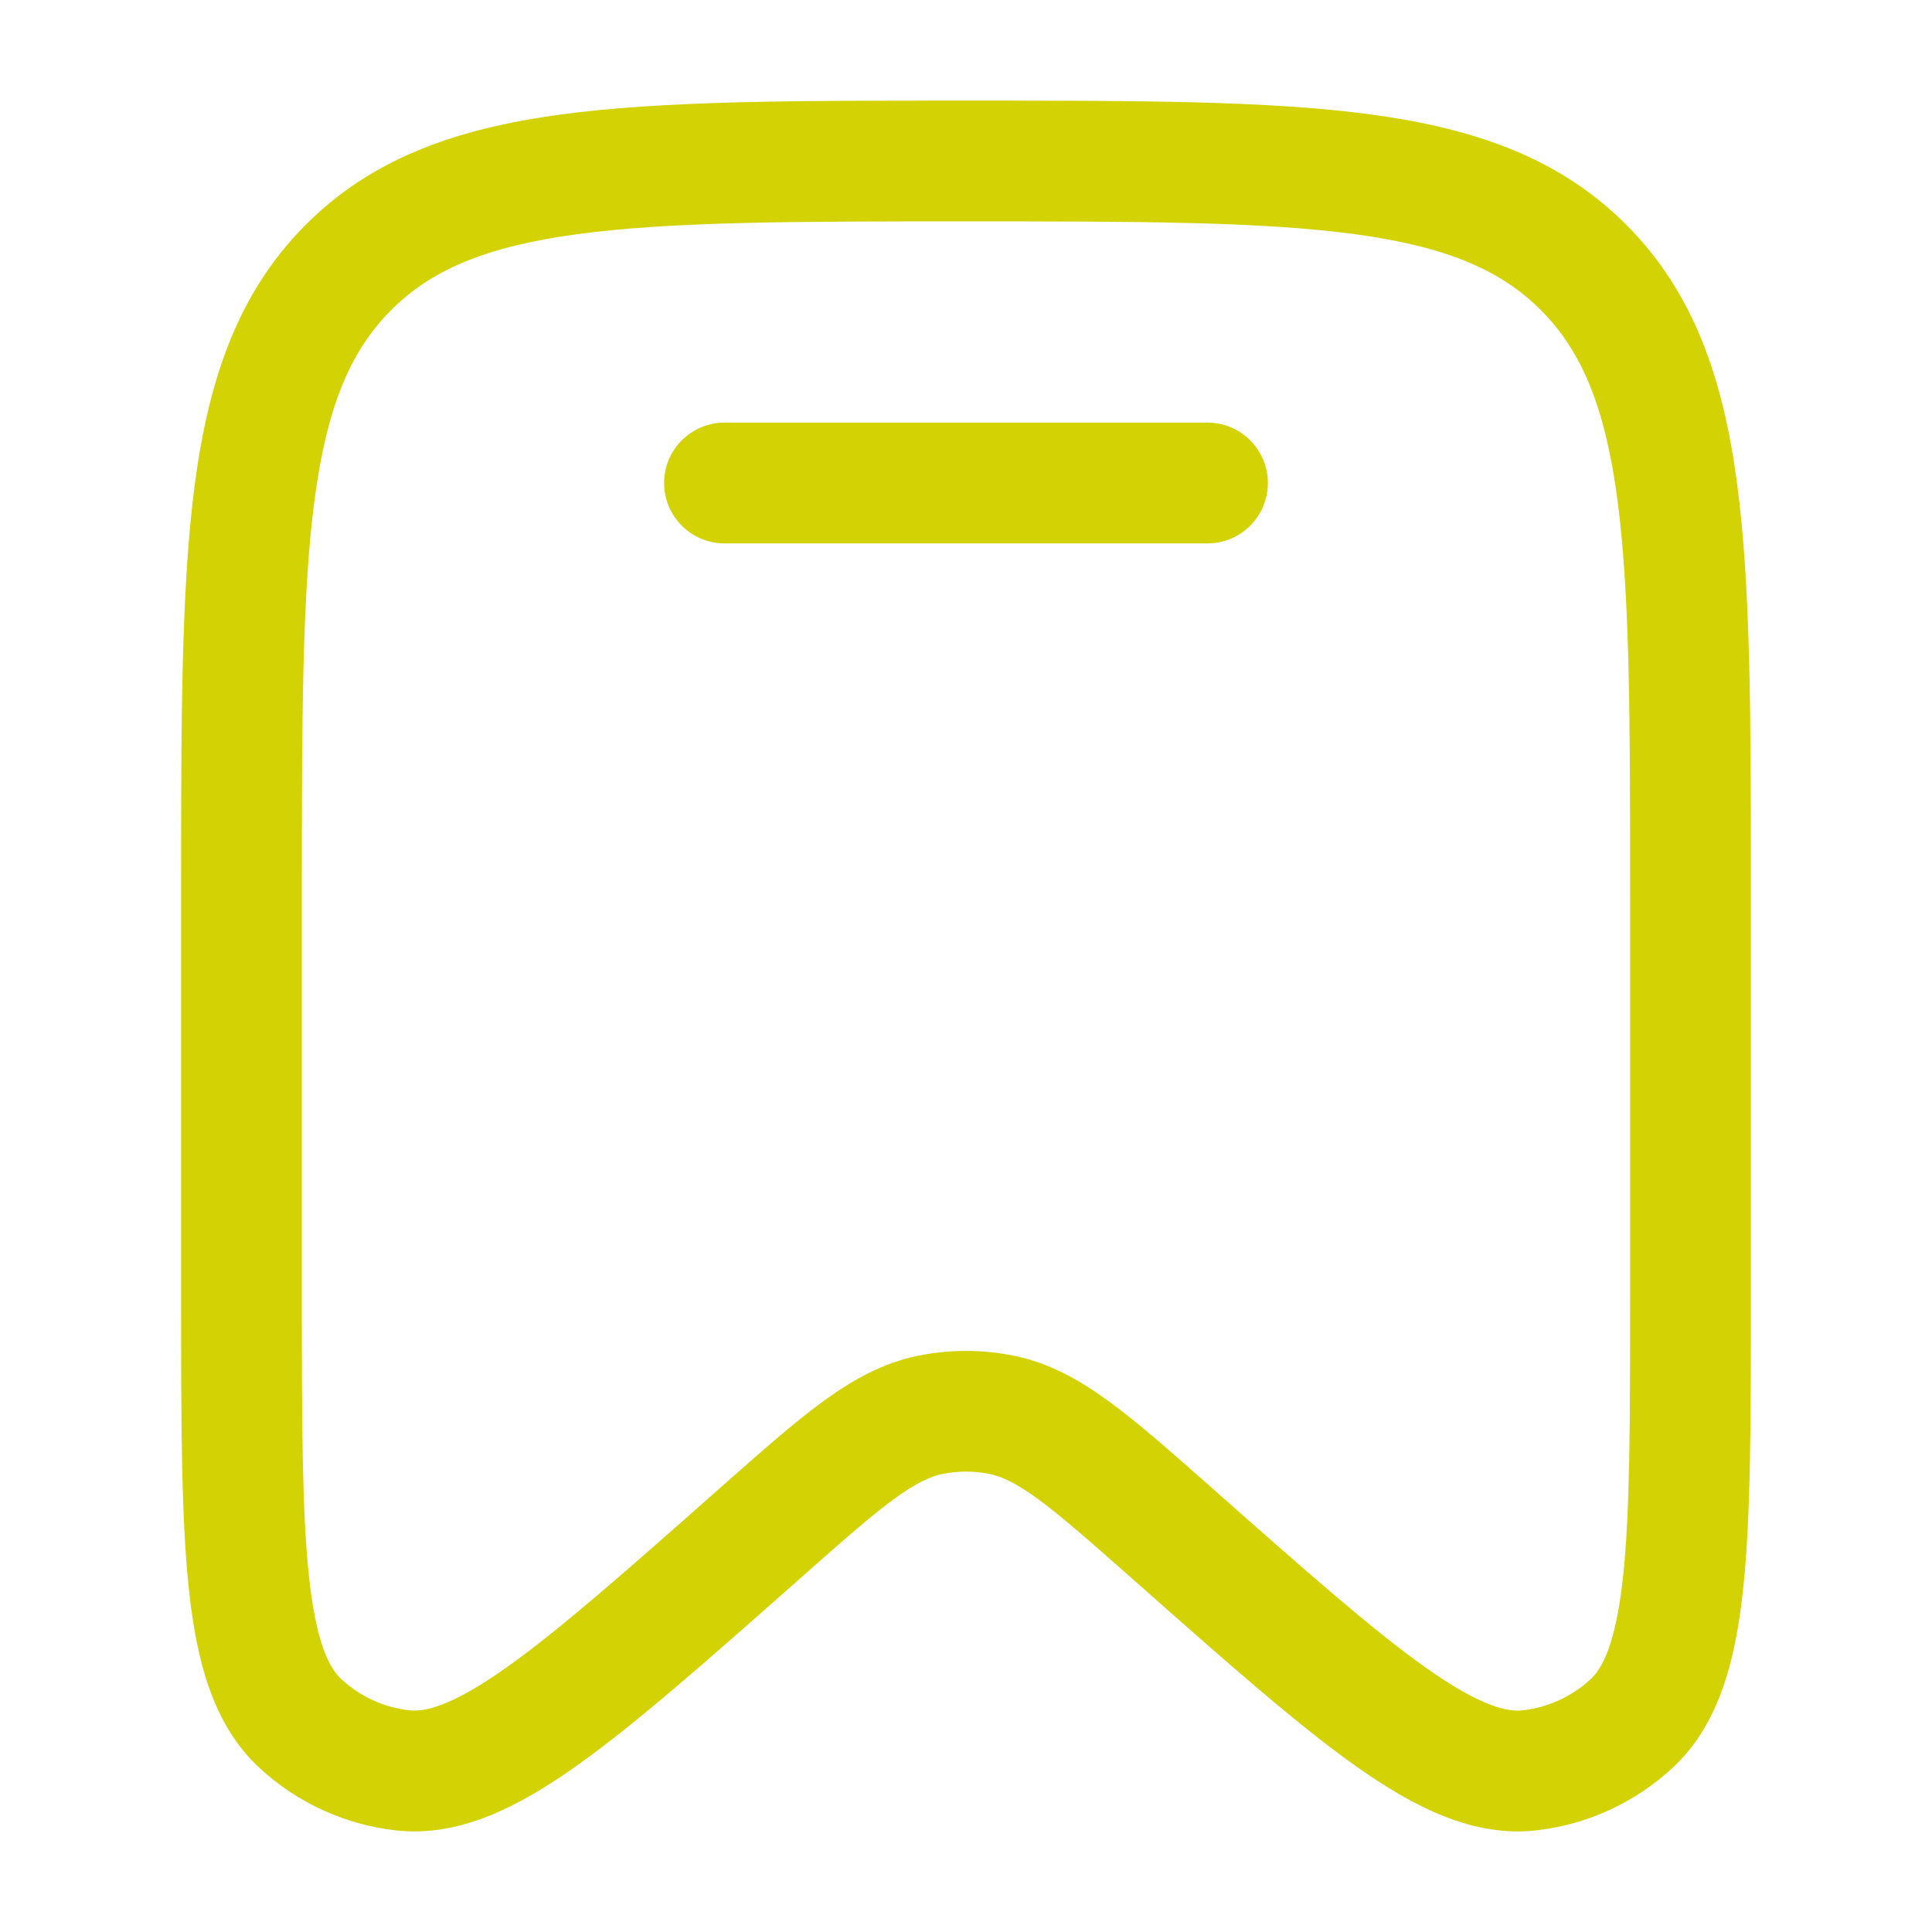
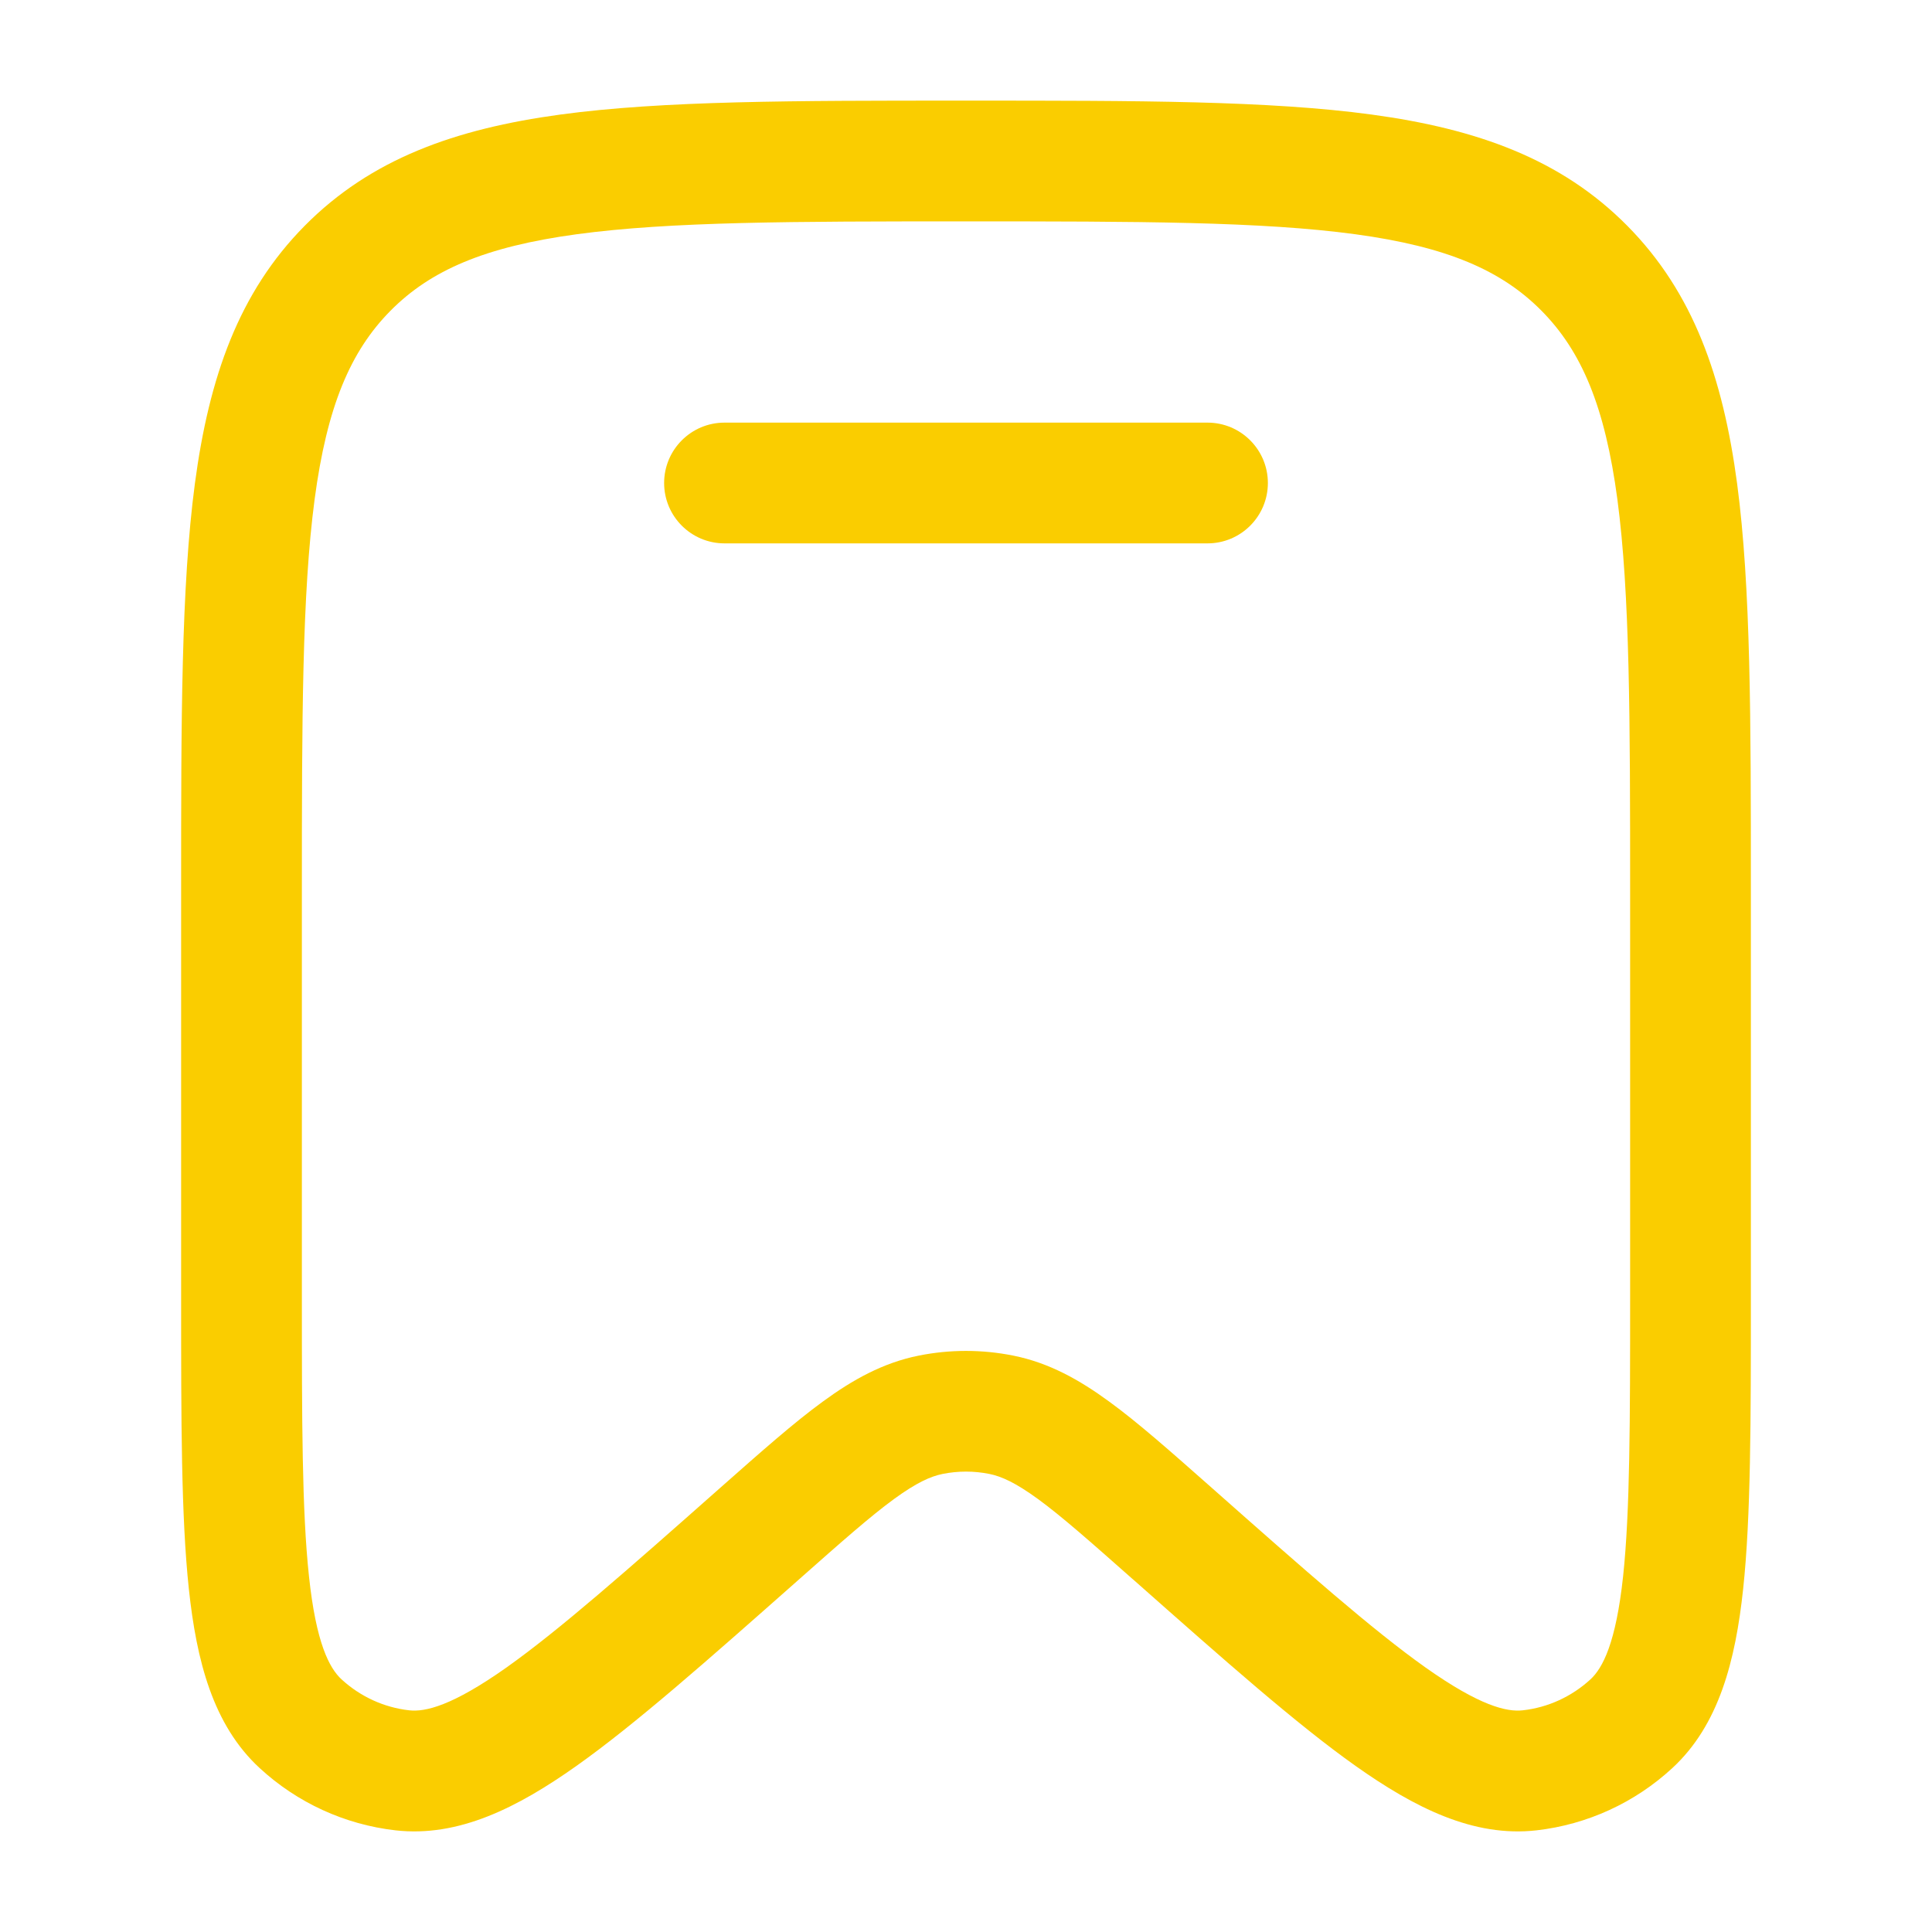
<svg xmlns="http://www.w3.org/2000/svg" width="24" height="24" viewBox="0 0 24 24" fill="none">
-   <path d="M9 5.25C8.586 5.25 8.25 5.586 8.25 6C8.25 6.414 8.586 6.75 9 6.75H15C15.414 6.75 15.75 6.414 15.75 6C15.75 5.586 15.414 5.25 15 5.25H9Z" fill="#D3D205" />
-   <path fill-rule="evenodd" clip-rule="evenodd" d="M11.943 1.25C9.87 1.25 8.237 1.25 6.961 1.423C5.651 1.601 4.606 1.975 3.785 2.805C2.965 3.634 2.597 4.687 2.421 6.007C2.25 7.296 2.25 8.945 2.25 11.041V16.139C2.25 17.647 2.25 18.84 2.346 19.739C2.441 20.627 2.644 21.428 3.226 21.964C3.692 22.394 4.282 22.665 4.912 22.737C5.699 22.827 6.434 22.451 7.159 21.938C7.892 21.419 8.781 20.632 9.903 19.64L9.939 19.608C10.459 19.148 10.811 18.837 11.105 18.622C11.389 18.415 11.562 18.34 11.708 18.31C11.901 18.271 12.099 18.271 12.292 18.31C12.438 18.34 12.611 18.415 12.895 18.622C13.189 18.837 13.541 19.148 14.061 19.608L14.098 19.64C15.219 20.632 16.108 21.419 16.841 21.938C17.566 22.451 18.301 22.827 19.088 22.737C19.718 22.665 20.308 22.394 20.774 21.964C21.355 21.428 21.559 20.627 21.654 19.739C21.75 18.84 21.75 17.647 21.75 16.139V11.041C21.75 8.945 21.75 7.295 21.579 6.007C21.403 4.687 21.035 3.634 20.215 2.805C19.394 1.975 18.349 1.601 17.039 1.423C15.763 1.25 14.13 1.25 12.057 1.25H11.943ZM4.851 3.86C5.348 3.358 6.023 3.065 7.163 2.91C8.326 2.752 9.857 2.75 12 2.75C14.143 2.75 15.674 2.752 16.837 2.91C17.977 3.065 18.652 3.358 19.149 3.86C19.647 4.363 19.938 5.048 20.092 6.205C20.248 7.383 20.25 8.932 20.25 11.098V16.091C20.25 17.657 20.249 18.77 20.163 19.579C20.074 20.409 19.91 20.72 19.758 20.861C19.524 21.076 19.23 21.211 18.918 21.246C18.718 21.269 18.384 21.192 17.708 20.714C17.05 20.247 16.221 19.516 15.055 18.484L15.029 18.461C14.541 18.03 14.137 17.672 13.78 17.412C13.407 17.139 13.031 16.929 12.588 16.84C12.2 16.762 11.8 16.762 11.412 16.84C10.969 16.929 10.593 17.139 10.22 17.412C9.863 17.672 9.459 18.03 8.971 18.461L8.945 18.484C7.779 19.516 6.95 20.247 6.292 20.714C5.616 21.192 5.282 21.269 5.082 21.246C4.77 21.211 4.476 21.076 4.242 20.861C4.09 20.72 3.926 20.409 3.838 19.579C3.751 18.77 3.75 17.657 3.75 16.091V11.098C3.75 8.932 3.752 7.383 3.908 6.205C4.062 5.048 4.353 4.363 4.851 3.86Z" fill="#D3D205" />
+   <path d="M9 5.25C8.586 5.25 8.25 5.586 8.25 6C8.25 6.414 8.586 6.75 9 6.75H15C15.414 6.75 15.75 6.414 15.75 6C15.75 5.586 15.414 5.25 15 5.25H9Z" fill="#FACD00" />
+   <path fill-rule="evenodd" clip-rule="evenodd" d="M11.943 1.25C9.87 1.25 8.237 1.25 6.961 1.423C5.651 1.601 4.606 1.975 3.785 2.805C2.965 3.634 2.597 4.687 2.421 6.007C2.25 7.296 2.25 8.945 2.25 11.041V16.139C2.25 17.647 2.25 18.84 2.346 19.739C2.441 20.627 2.644 21.428 3.226 21.964C3.692 22.394 4.282 22.665 4.912 22.737C5.699 22.827 6.434 22.451 7.159 21.938C7.892 21.419 8.781 20.632 9.903 19.64L9.939 19.608C10.459 19.148 10.811 18.837 11.105 18.622C11.389 18.415 11.562 18.34 11.708 18.31C11.901 18.271 12.099 18.271 12.292 18.31C12.438 18.34 12.611 18.415 12.895 18.622C13.189 18.837 13.541 19.148 14.061 19.608L14.098 19.64C15.219 20.632 16.108 21.419 16.841 21.938C17.566 22.451 18.301 22.827 19.088 22.737C19.718 22.665 20.308 22.394 20.774 21.964C21.355 21.428 21.559 20.627 21.654 19.739C21.75 18.84 21.75 17.647 21.75 16.139V11.041C21.75 8.945 21.75 7.295 21.579 6.007C21.403 4.687 21.035 3.634 20.215 2.805C19.394 1.975 18.349 1.601 17.039 1.423C15.763 1.25 14.13 1.25 12.057 1.25H11.943ZM4.851 3.86C5.348 3.358 6.023 3.065 7.163 2.91C8.326 2.752 9.857 2.75 12 2.75C14.143 2.75 15.674 2.752 16.837 2.91C17.977 3.065 18.652 3.358 19.149 3.86C19.647 4.363 19.938 5.048 20.092 6.205C20.248 7.383 20.25 8.932 20.25 11.098V16.091C20.25 17.657 20.249 18.77 20.163 19.579C20.074 20.409 19.91 20.72 19.758 20.861C19.524 21.076 19.23 21.211 18.918 21.246C18.718 21.269 18.384 21.192 17.708 20.714C17.05 20.247 16.221 19.516 15.055 18.484L15.029 18.461C14.541 18.03 14.137 17.672 13.78 17.412C13.407 17.139 13.031 16.929 12.588 16.84C12.2 16.762 11.8 16.762 11.412 16.84C10.969 16.929 10.593 17.139 10.22 17.412C9.863 17.672 9.459 18.03 8.971 18.461L8.945 18.484C7.779 19.516 6.95 20.247 6.292 20.714C5.616 21.192 5.282 21.269 5.082 21.246C4.77 21.211 4.476 21.076 4.242 20.861C4.09 20.72 3.926 20.409 3.838 19.579C3.751 18.77 3.75 17.657 3.75 16.091V11.098C3.75 8.932 3.752 7.383 3.908 6.205C4.062 5.048 4.353 4.363 4.851 3.86Z" fill="#FACD00" />
</svg>
